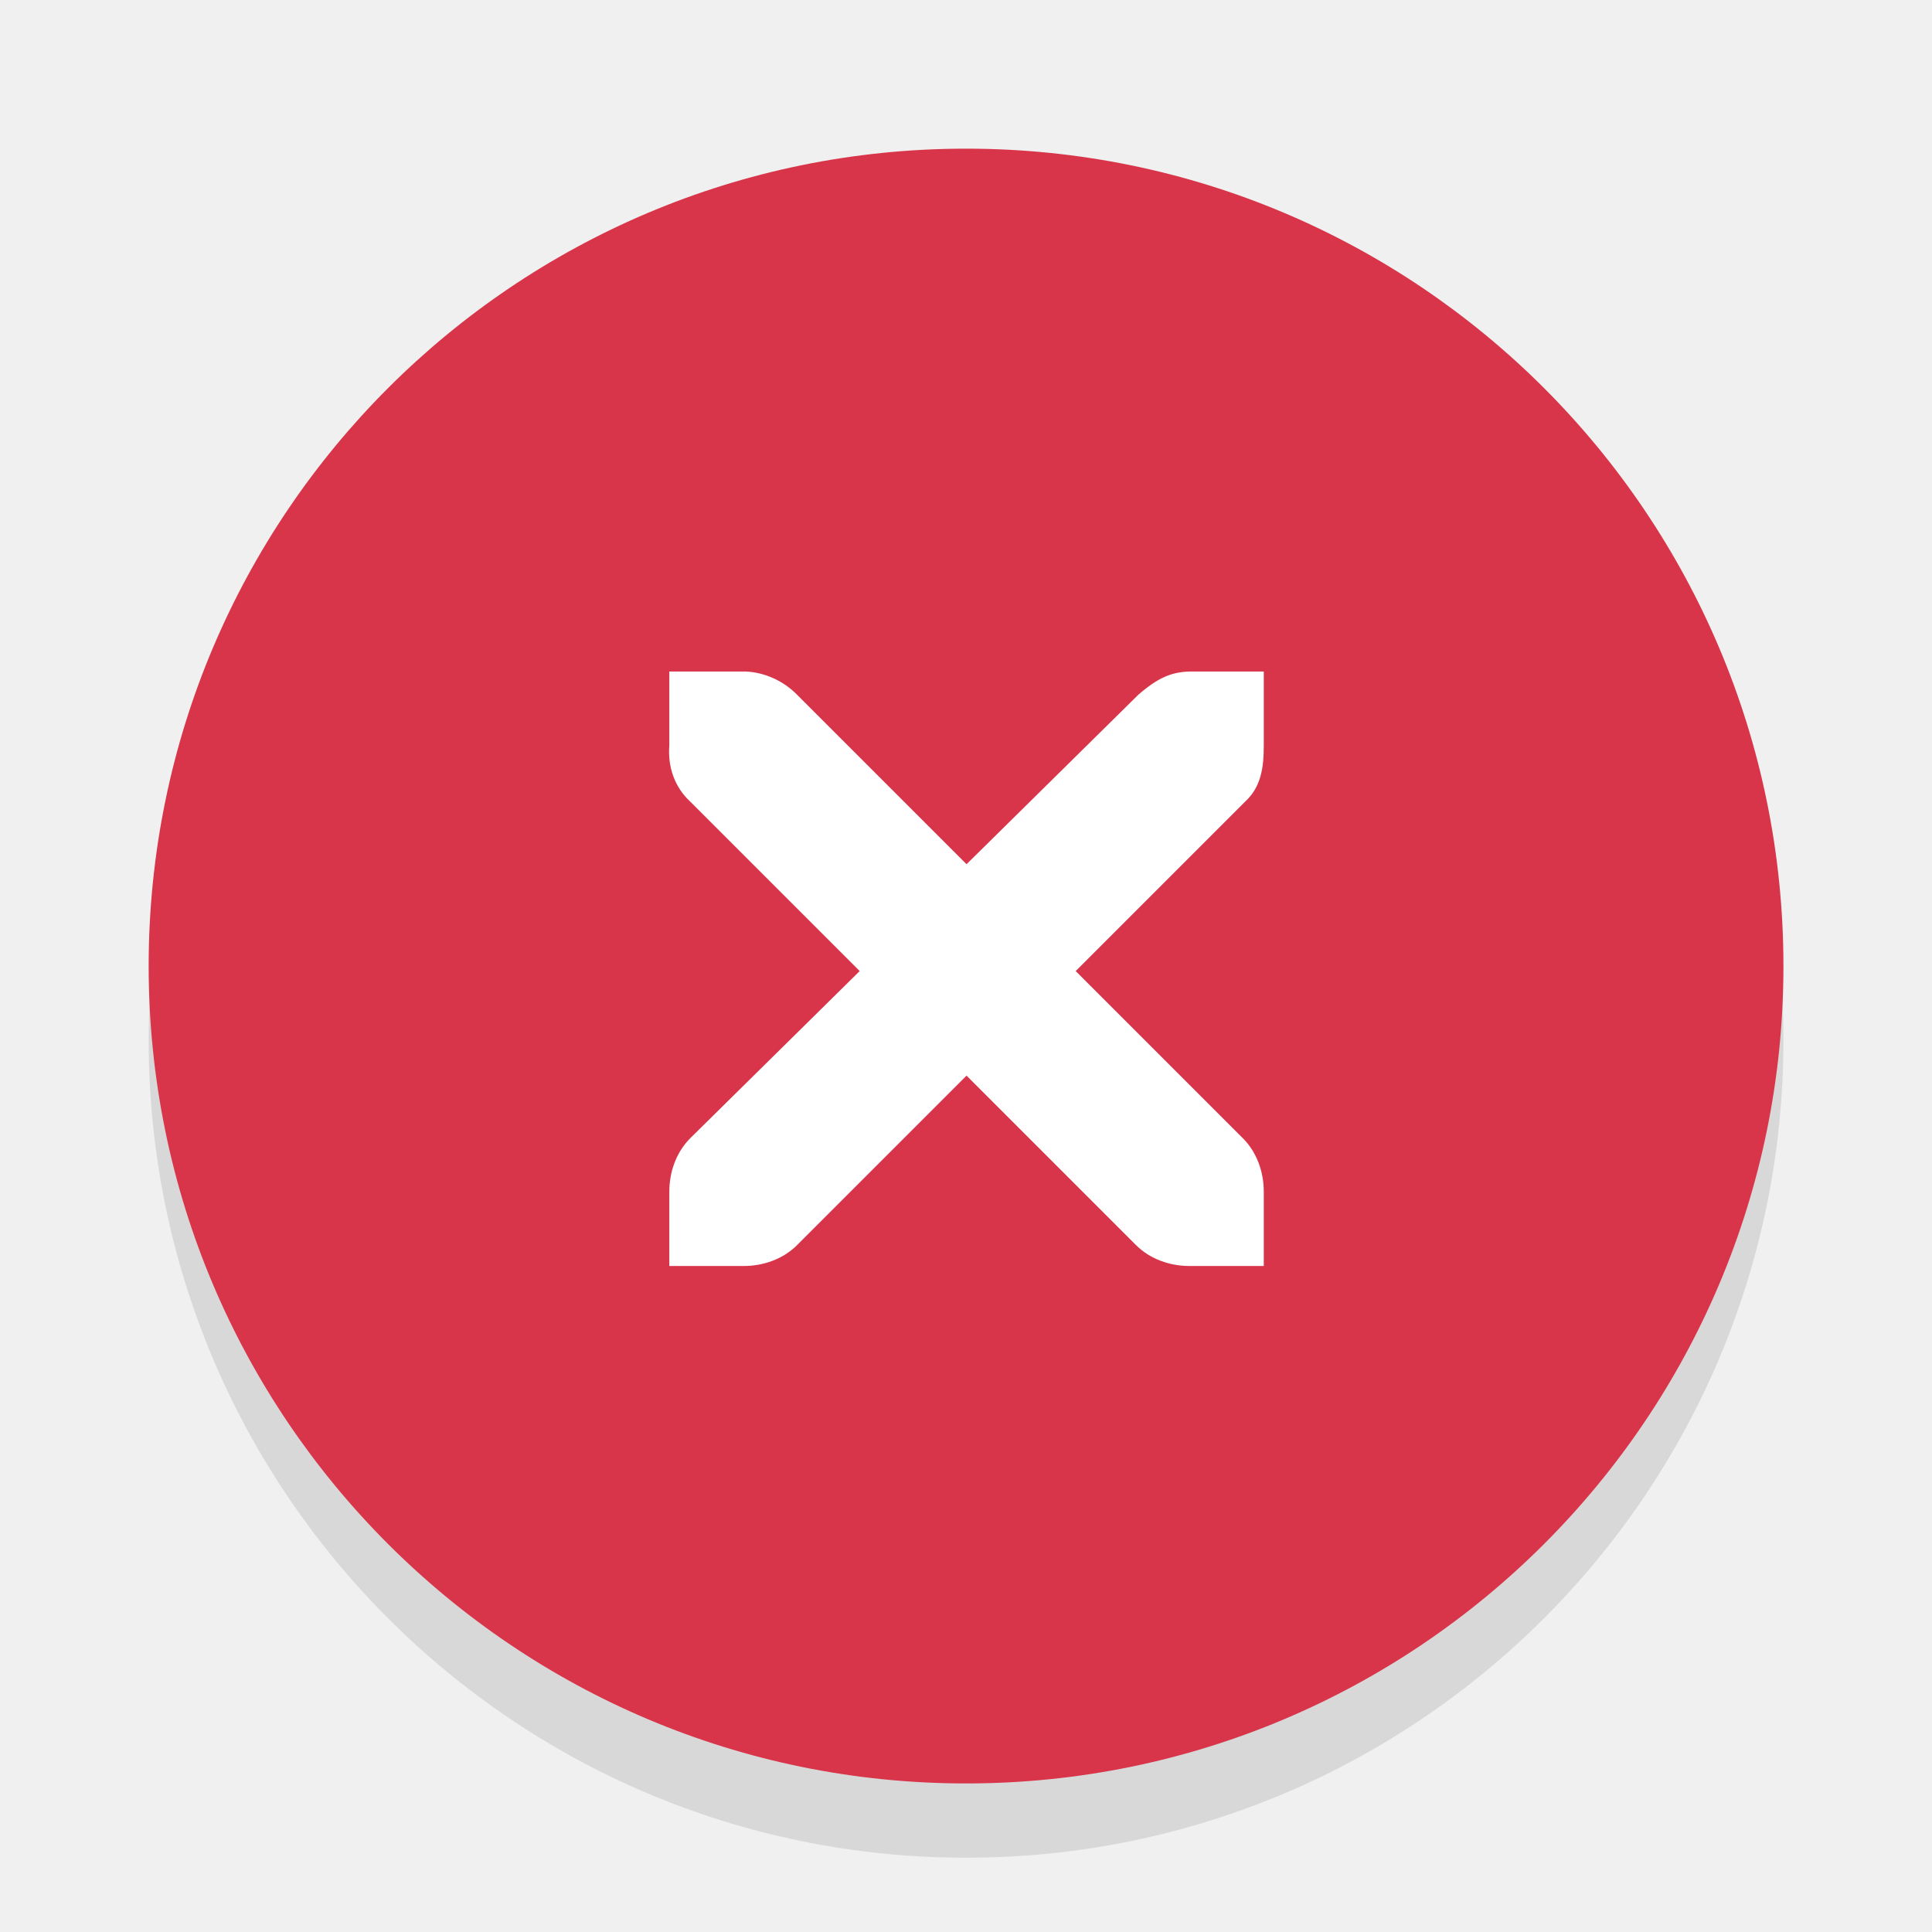
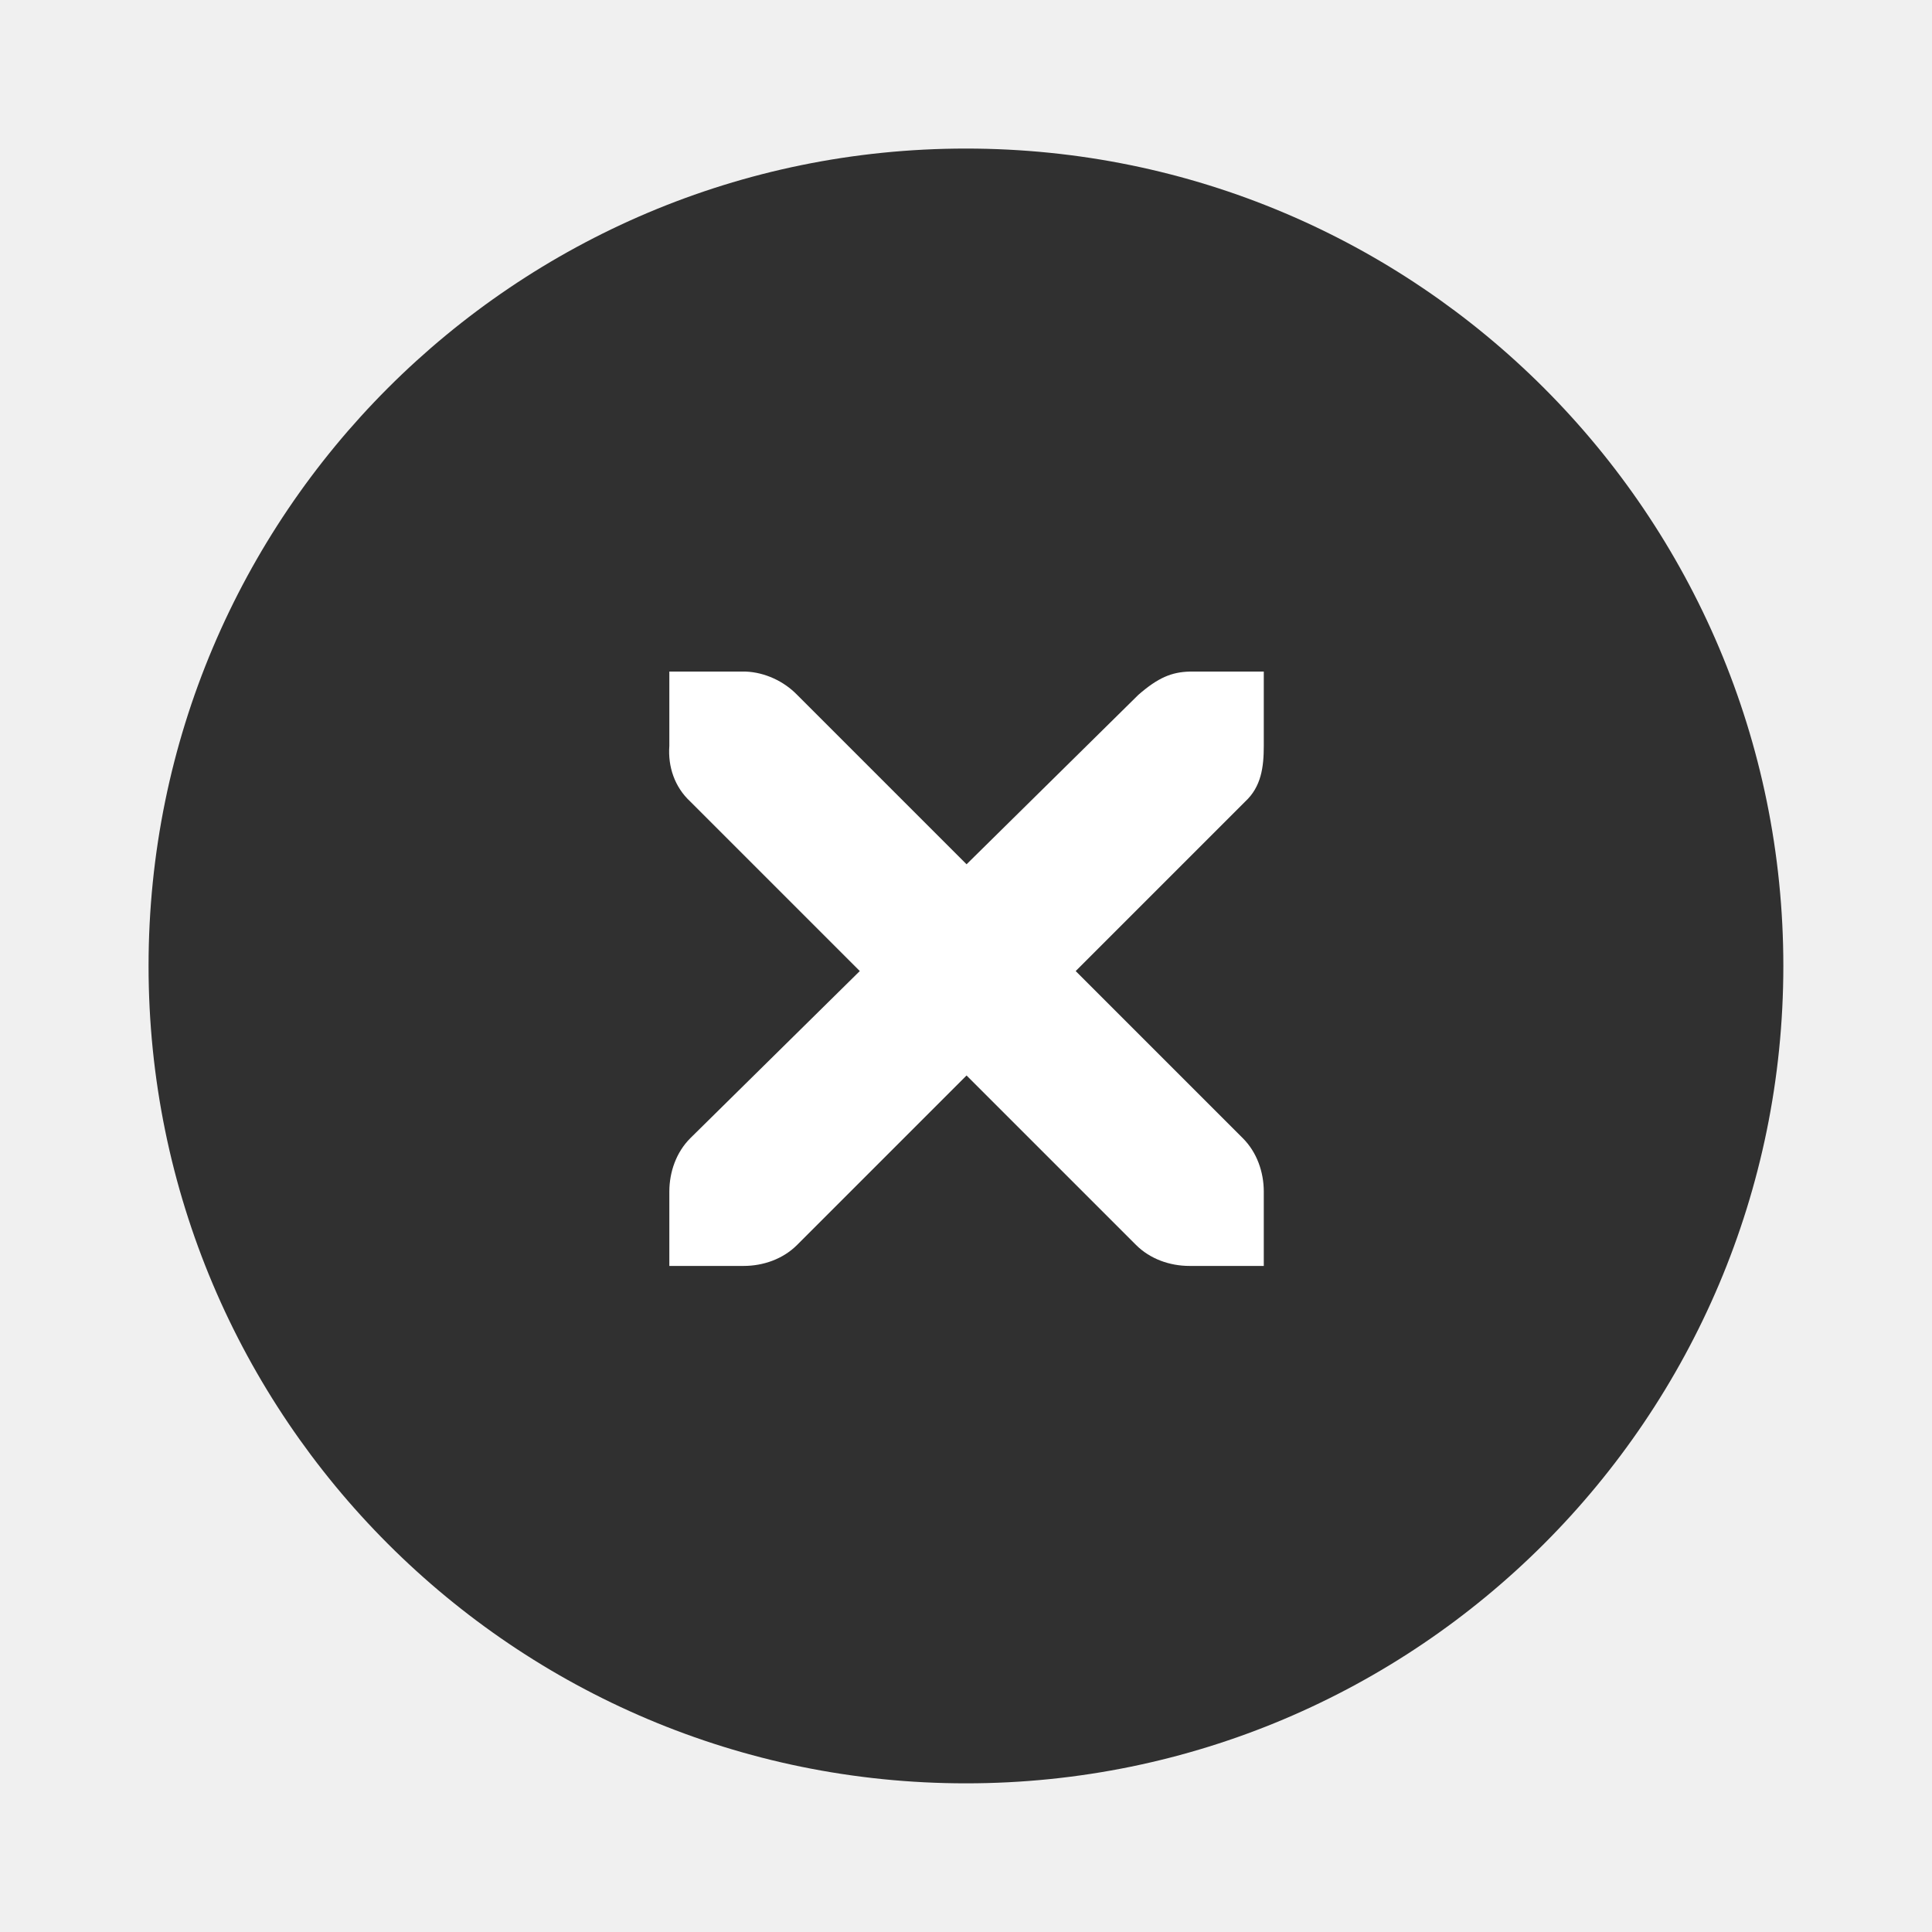
- <svg xmlns="http://www.w3.org/2000/svg" version="1.0" id="Foreground" x="0px" y="0px" width="26" height="26" viewBox="0 0 18.909 18.909" enable-background="new 0 0 16 16" xml:space="preserve">
-   <defs id="defs2397" />
-   <g id="g3175-4" transform="translate(1.844262,0.6420747)" style="opacity:0.8">
-     <g id="g3172-6" />
-   </g>
-   <circle style="opacity:0.1;fill:#000000;fill-opacity:1;stroke:#f70505;stroke-width:0;stroke-linejoin:round;stroke-miterlimit:4;stroke-dasharray:none;stroke-dashoffset:0;stroke-opacity:1" id="path3808-4" cx="9.455" cy="10.182" r="8" />
-   <circle style="opacity:1;fill:#d8354a;fill-opacity:1;stroke:#f70505;stroke-width:0;stroke-linejoin:round;stroke-miterlimit:4;stroke-dasharray:none;stroke-dashoffset:0;stroke-opacity:1" id="path3808" cx="9.455" cy="9.455" r="8" />
-   <g id="g27275-6-6-6" style="display:inline;fill:#000000;fill-opacity:1" transform="matrix(0.7272727,0,0,0.7272727,4.176204,2.78384)">
-     <g transform="translate(-41,-760)" id="g27277-1-1-2" style="display:inline;fill:#000000;fill-opacity:1" />
-   </g>
-   <g id="g27275-6-6" style="display:inline;fill:#ffffff;fill-opacity:1" transform="matrix(0.7272727,0,0,0.7272727,4.204549,3.538325)">
-     <g transform="translate(-41,-760)" id="g27277-1-1" style="display:inline;fill:#ffffff;fill-opacity:1">
-       <path d="m 44.226,764.172 1,0 c 0.01,-1.2e-4 0.021,-4.6e-4 0.031,0 0.255,0.011 0.51,0.129 0.688,0.312 l 2.281,2.281 2.312,-2.281 c 0.266,-0.231 0.447,-0.305 0.688,-0.312 l 1,0 0,1 c 0,0.286 -0.034,0.551 -0.25,0.75 l -2.281,2.281 2.25,2.25 c 0.188,0.188 0.281,0.453 0.281,0.719 l 0,1 -1,0 c -0.265,-1e-5 -0.531,-0.093 -0.719,-0.281 l -2.281,-2.281 -2.281,2.281 c -0.188,0.188 -0.453,0.281 -0.719,0.281 l -1,0 0,-1 c -3e-6,-0.265 0.093,-0.531 0.281,-0.719 l 2.281,-2.25 -2.281,-2.281 c -0.211,-0.195 -0.303,-0.469 -0.281,-0.75 l 0,-1 z" id="path27279-0-5" style="color:#bebebe;font-style:normal;font-variant:normal;font-weight:normal;font-stretch:normal;font-size:medium;line-height:normal;font-family:'Andale Mono';-inkscape-font-specification:'Andale Mono';text-indent:0;text-align:start;text-decoration:none;text-decoration-line:none;letter-spacing:normal;word-spacing:normal;text-transform:none;direction:ltr;block-progression:tb;writing-mode:lr-tb;text-anchor:start;display:inline;overflow:visible;visibility:visible;fill:#ffffff;fill-opacity:1;fill-rule:nonzero;stroke:none;stroke-width:1.781;marker:none;enable-background:new" />
-     </g>
+ <svg xmlns="http://www.w3.org/2000/svg" id="Foreground" width="26" height="26" enable-background="new 0 0 16 16" version="1.0" viewBox="0 0 18.909 18.909" xml:space="preserve">
+   <g>
+     <circle cx="9.454" cy="9.454" r="8" fill="#303030" stroke-width="0" />
+     <path d="m6.551 6.573h0.727c0.008-8.72e-5 0.015-3.345e-4 0.023 0 0.185 0.008 0.371 0.094 0.5 0.227l1.659 1.659 1.682-1.659c0.193-0.168 0.325-0.222 0.5-0.227h0.727v0.727c0 0.208-0.025 0.4-0.182 0.545l-1.659 1.659 1.636 1.636c0.137 0.137 0.205 0.33 0.205 0.523v0.727h-0.727c-0.193-7e-6 -0.386-0.068-0.523-0.205l-1.659-1.659-1.659 1.659c-0.137 0.137-0.33 0.205-0.523 0.205h-0.727v-0.727c-2.2e-6 -0.193 0.068-0.386 0.205-0.523l1.659-1.636-1.659-1.659c-0.153-0.142-0.22-0.341-0.205-0.545z" color="#bebebe" enable-background="new" fill="#fff" style="text-decoration-line:none;text-indent:0;text-transform:none" />
  </g>
</svg>
